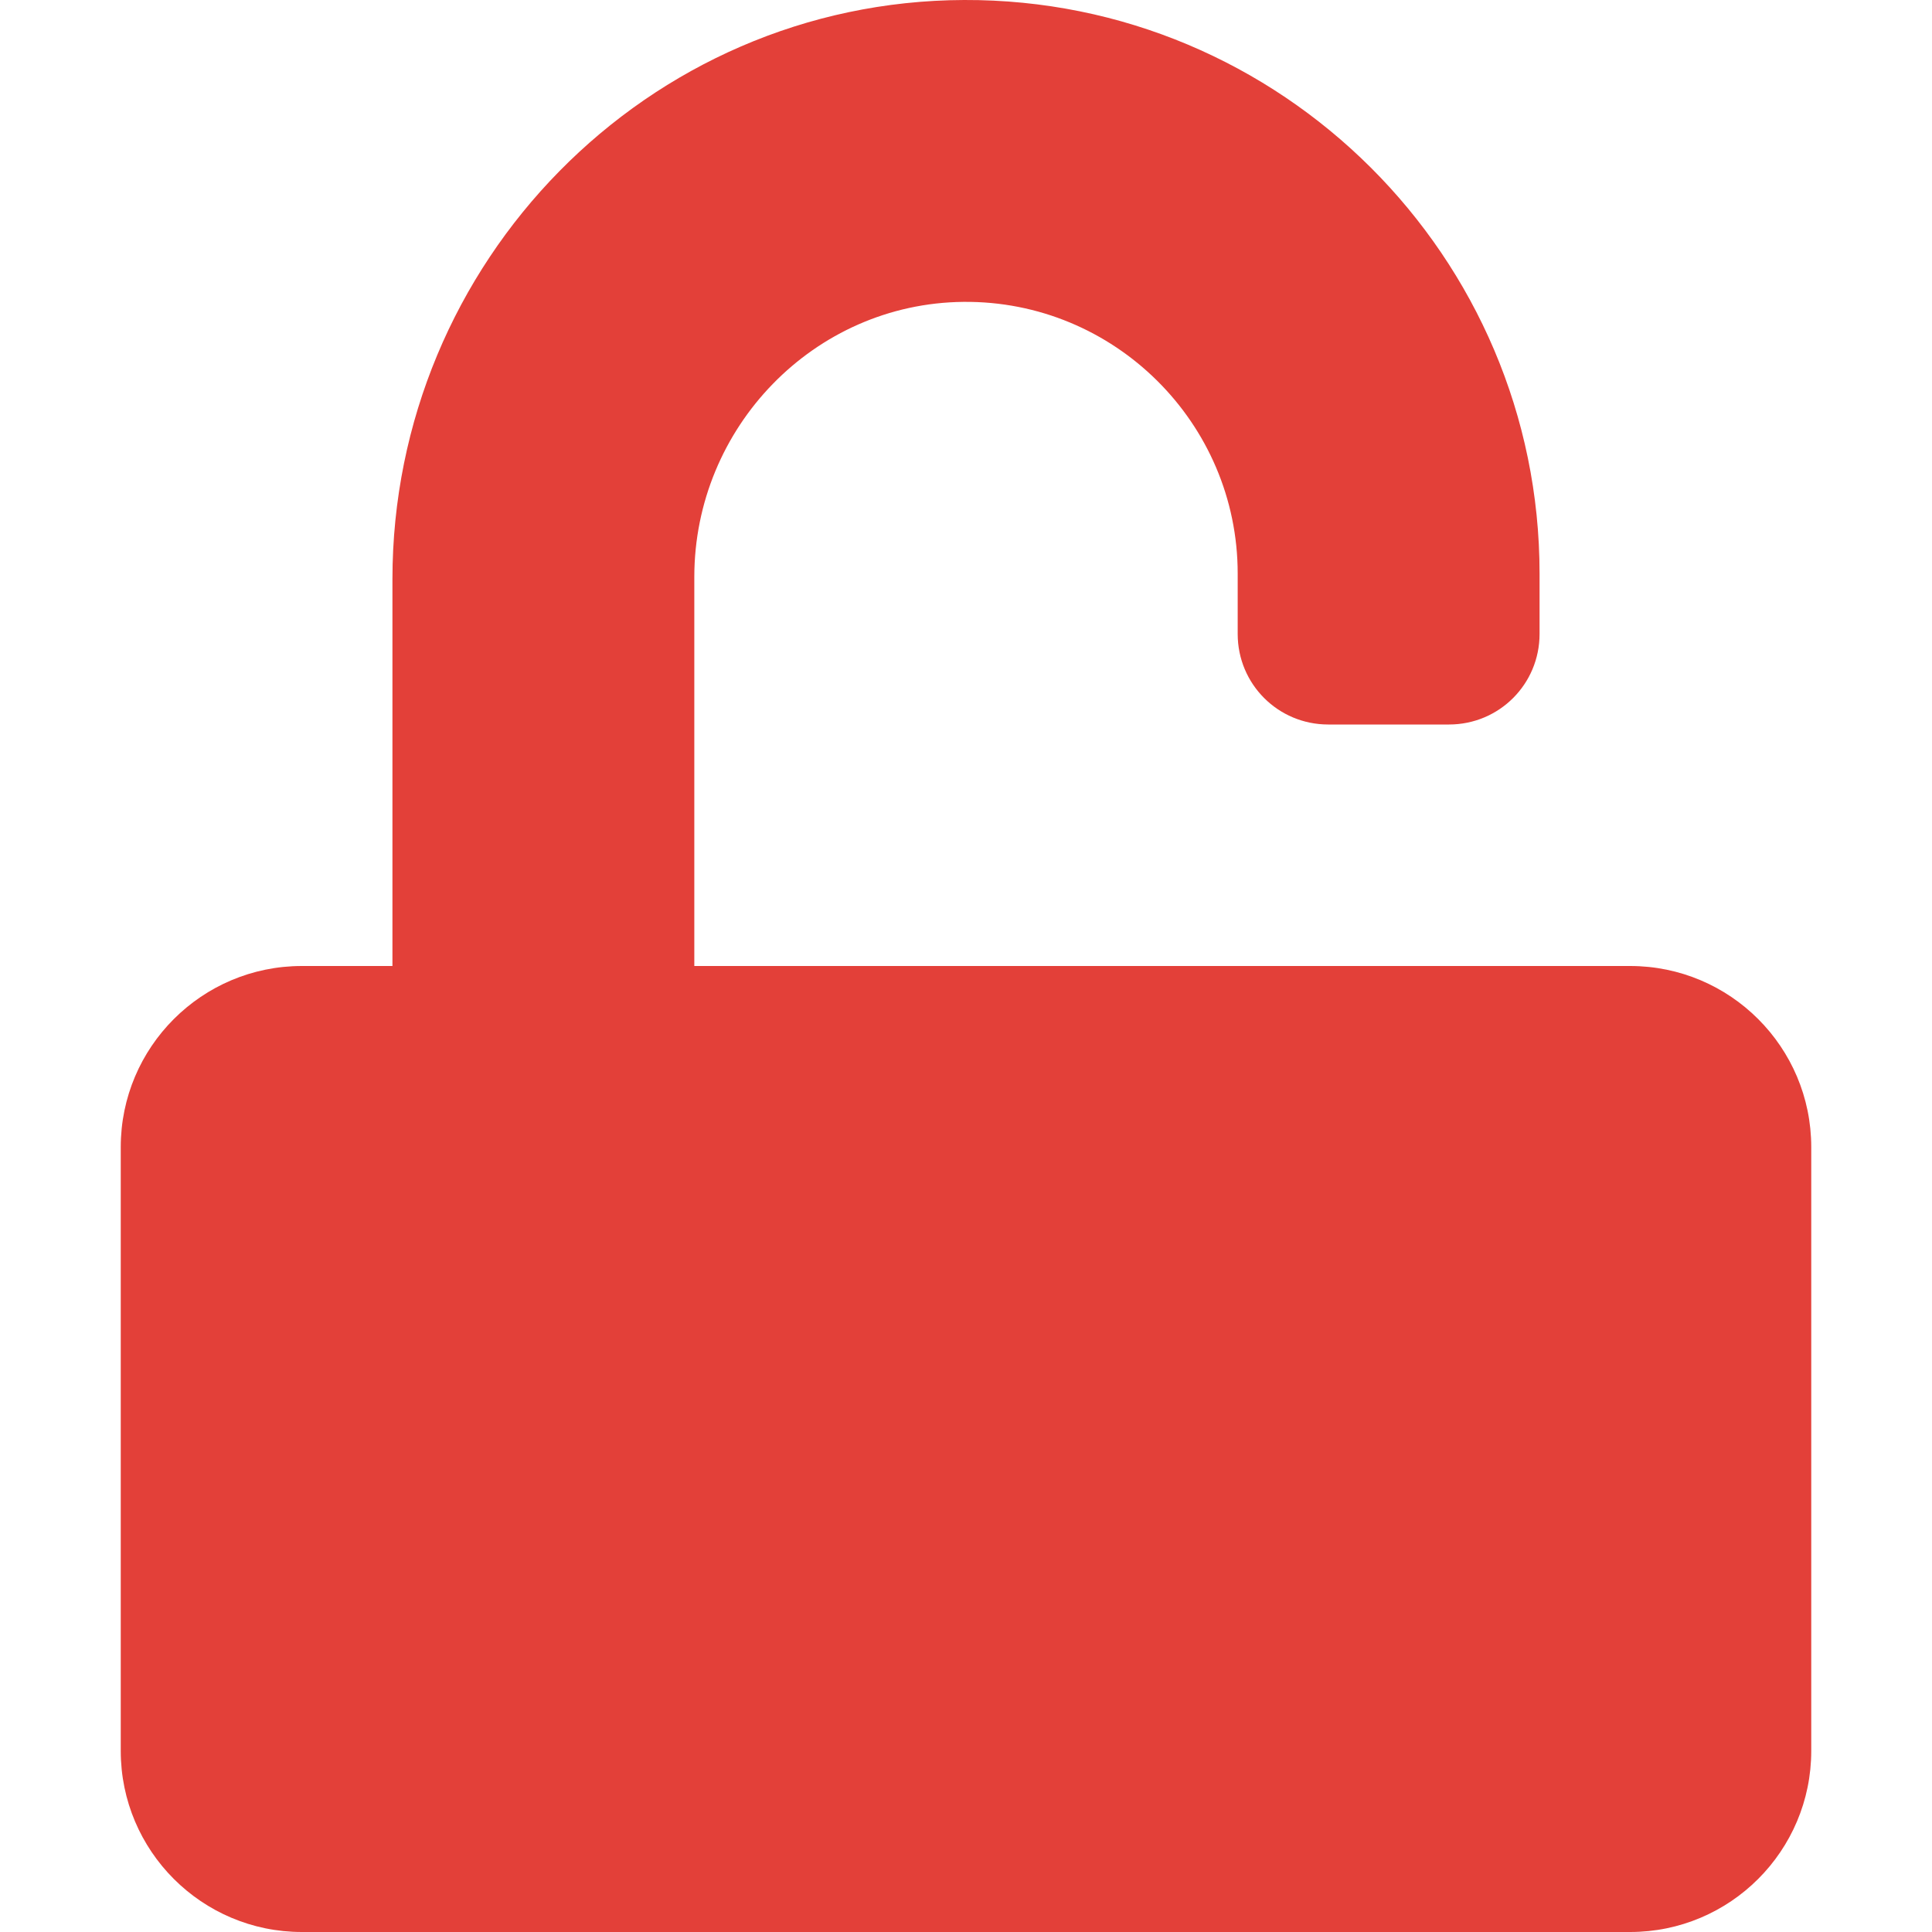
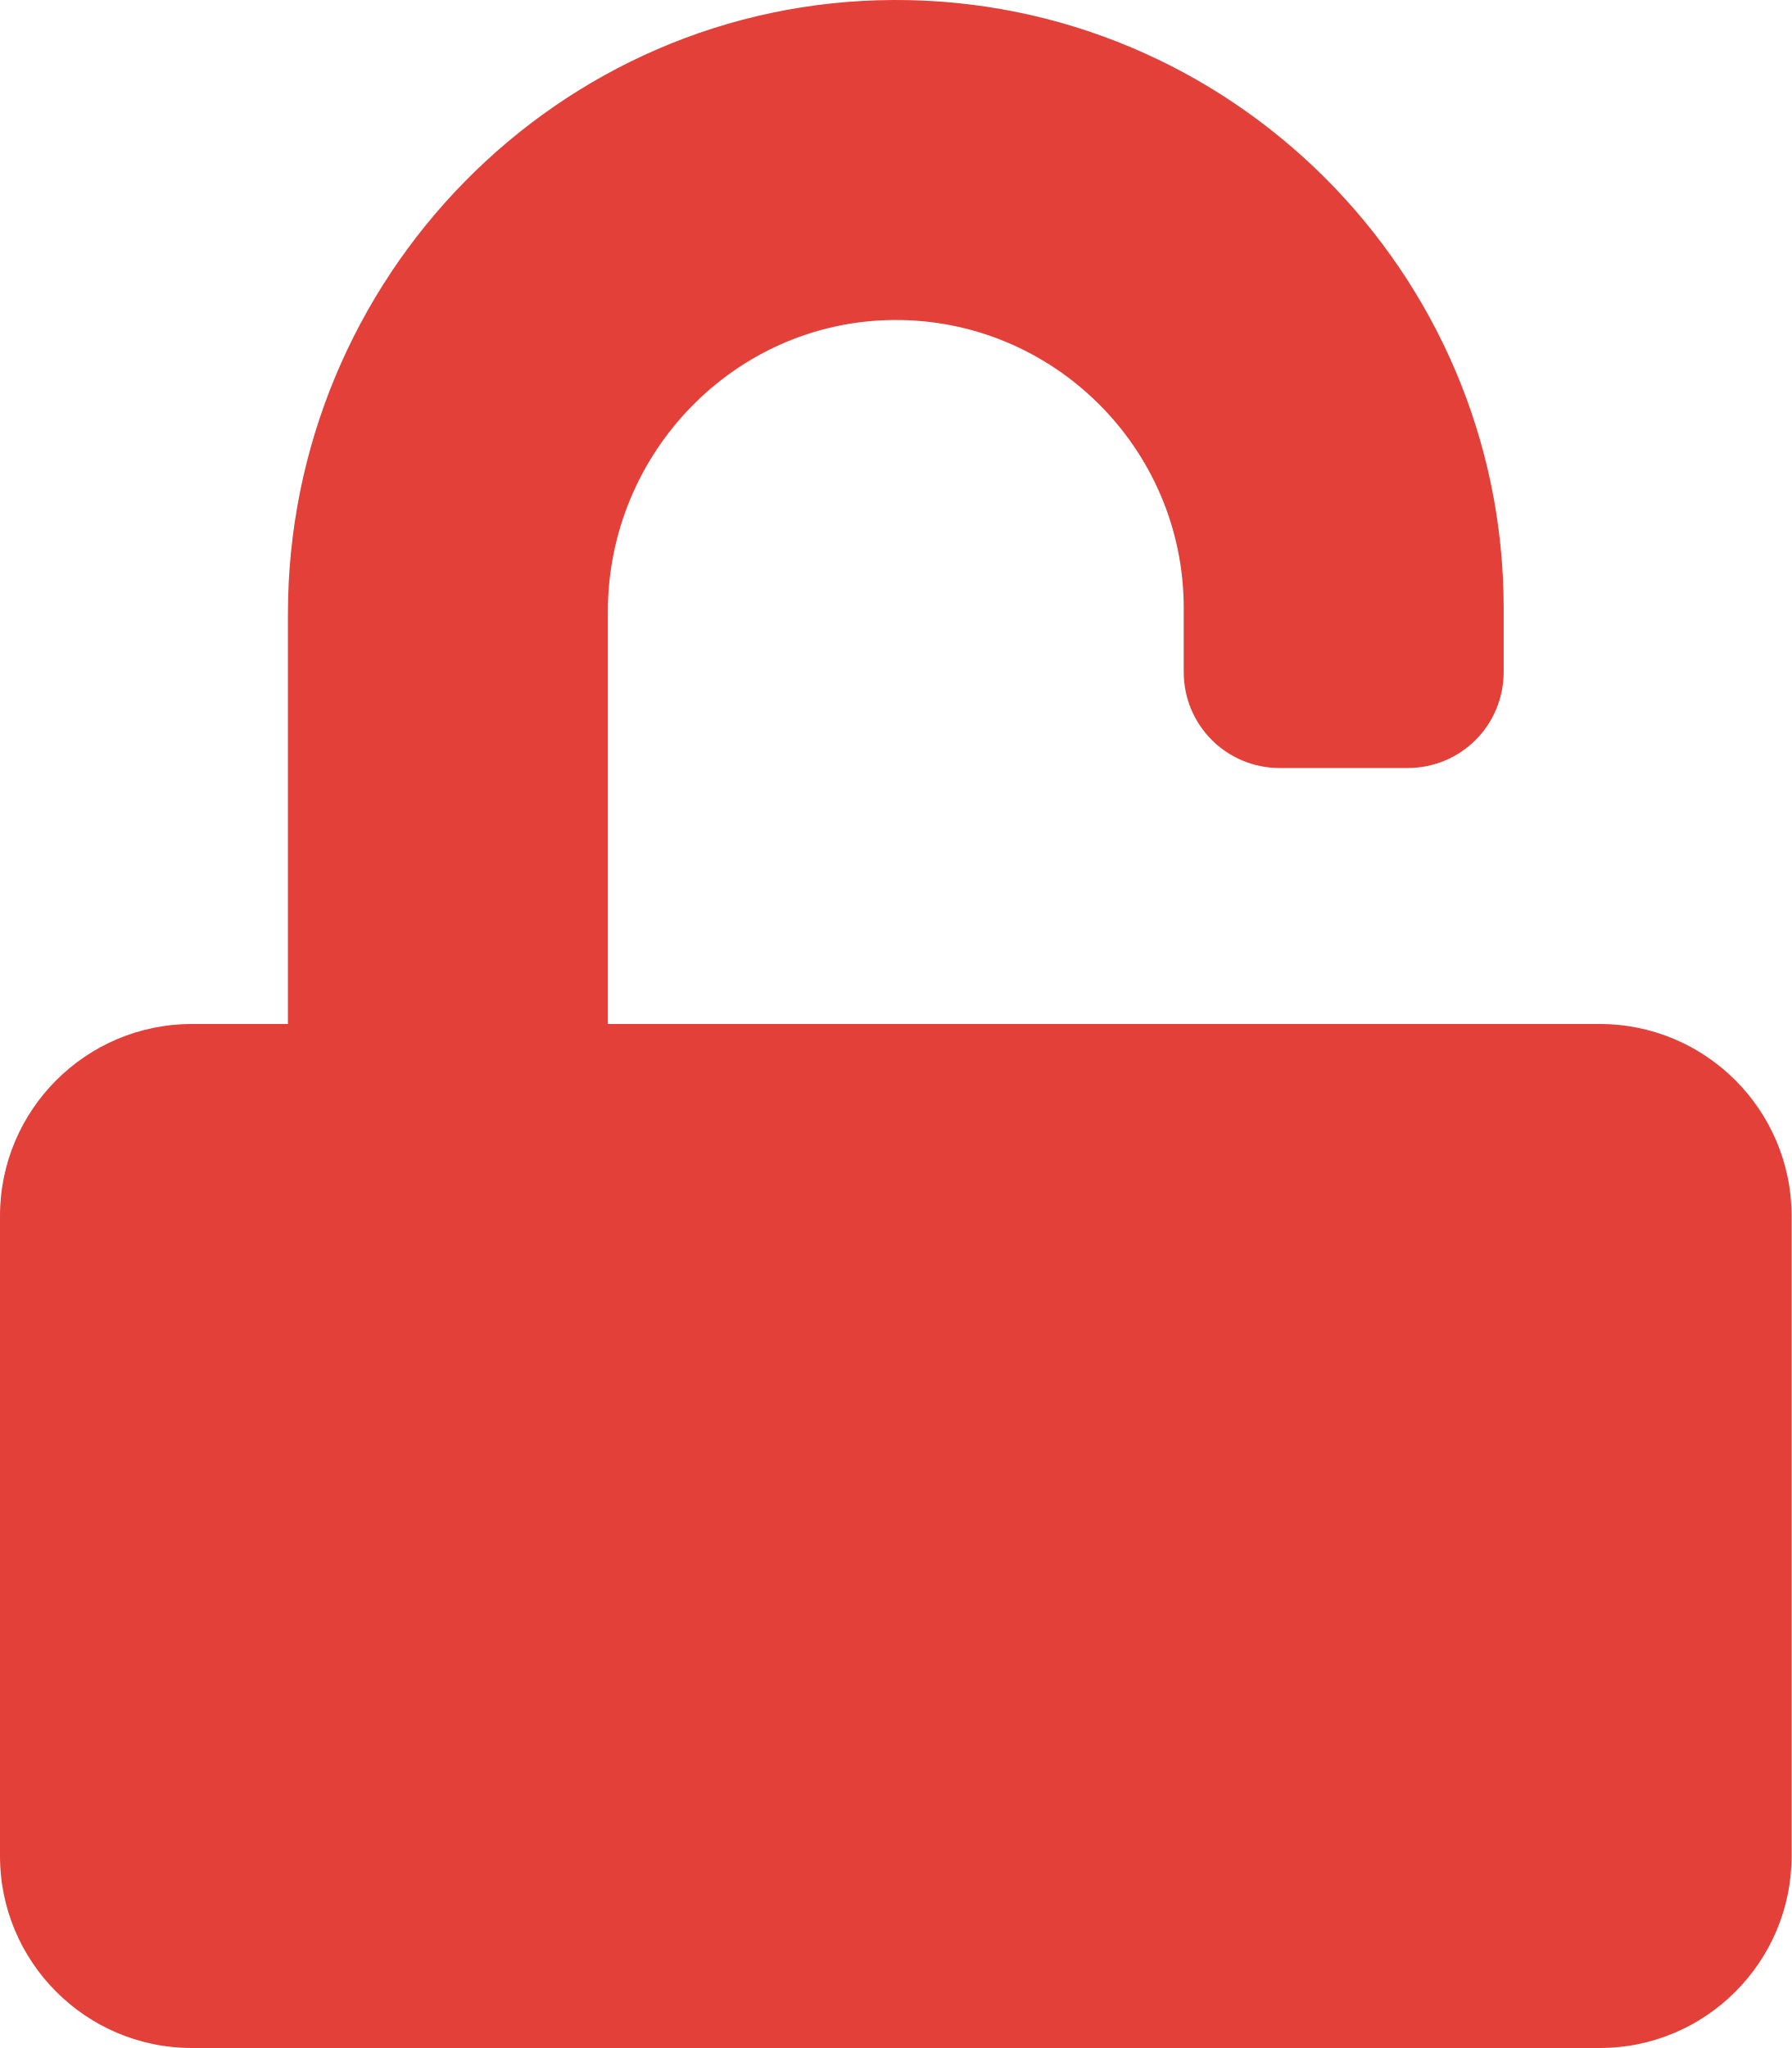
- <svg xmlns="http://www.w3.org/2000/svg" aria-hidden="true" class="svg-inline--fa fa-unlock fa-w-14" data-icon="unlock" data-prefix="fas" viewBox="0 0 448 512" width="10px" height="10px">
-   <path fill="#e34039" d="M400 256H152V152.9c0-39.6 31.7-72.5 71.3-72.9 40-.4 72.7 32.1 72.7 72v16c0 13.3 10.7 24 24 24h32c13.3 0 24-10.7 24-24v-16C376 68 307.5-.3 223.5 0 139.5.3 72 69.5 72 153.5V256H48c-26.5 0-48 21.5-48 48v160c0 26.5 21.5 48 48 48h352c26.5 0 48-21.5 48-48V304c0-26.5-21.5-48-48-48z" />
+ <svg xmlns="http://www.w3.org/2000/svg" aria-hidden="true" class="svg-inline--fa fa-unlock fa-w-14" data-icon="unlock" data-prefix="fas" viewBox="0 0 448 512">
+   <path fill="rgba(227, 64, 57, 1)" d="M400 256H152V152.9c0-39.6 31.7-72.5 71.3-72.9 40-.4 72.7 32.1 72.7 72v16c0 13.3 10.7 24 24 24h32c13.3 0 24-10.7 24-24v-16C376 68 307.5-.3 223.5 0 139.5.3 72 69.5 72 153.5V256H48c-26.5 0-48 21.5-48 48v160c0 26.5 21.5 48 48 48h352c26.5 0 48-21.5 48-48V304c0-26.5-21.5-48-48-48z" />
</svg>
